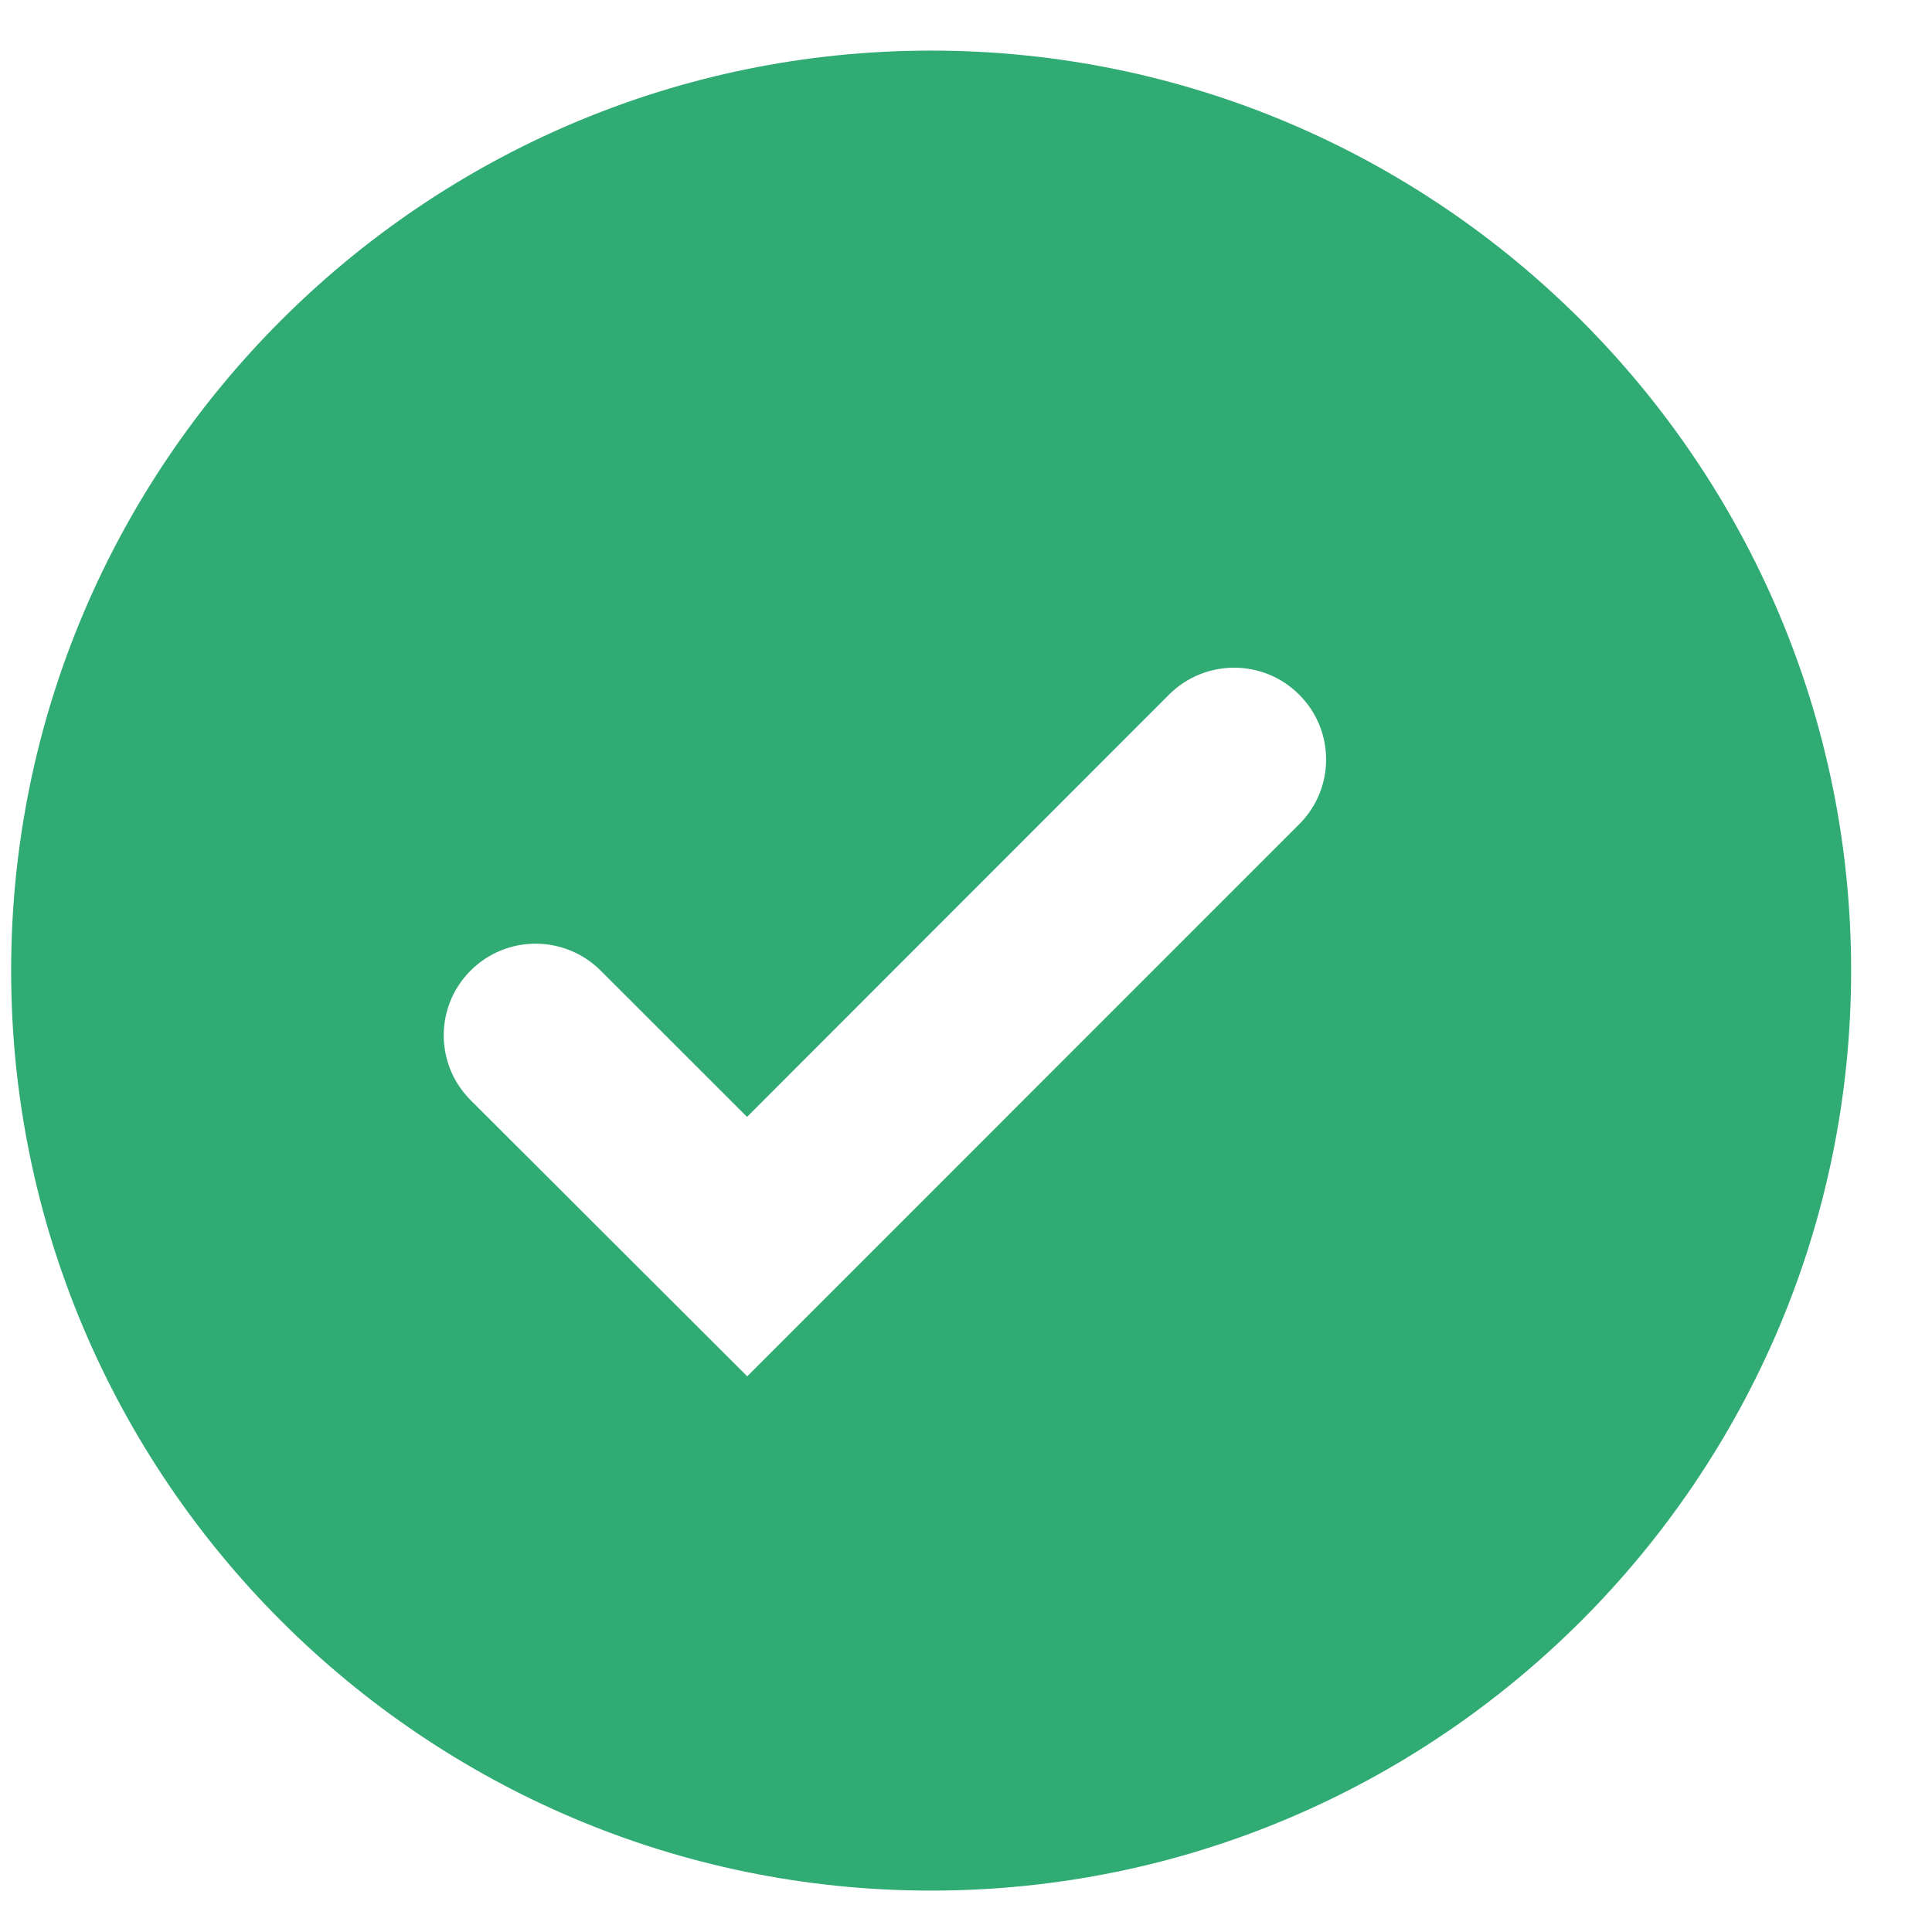
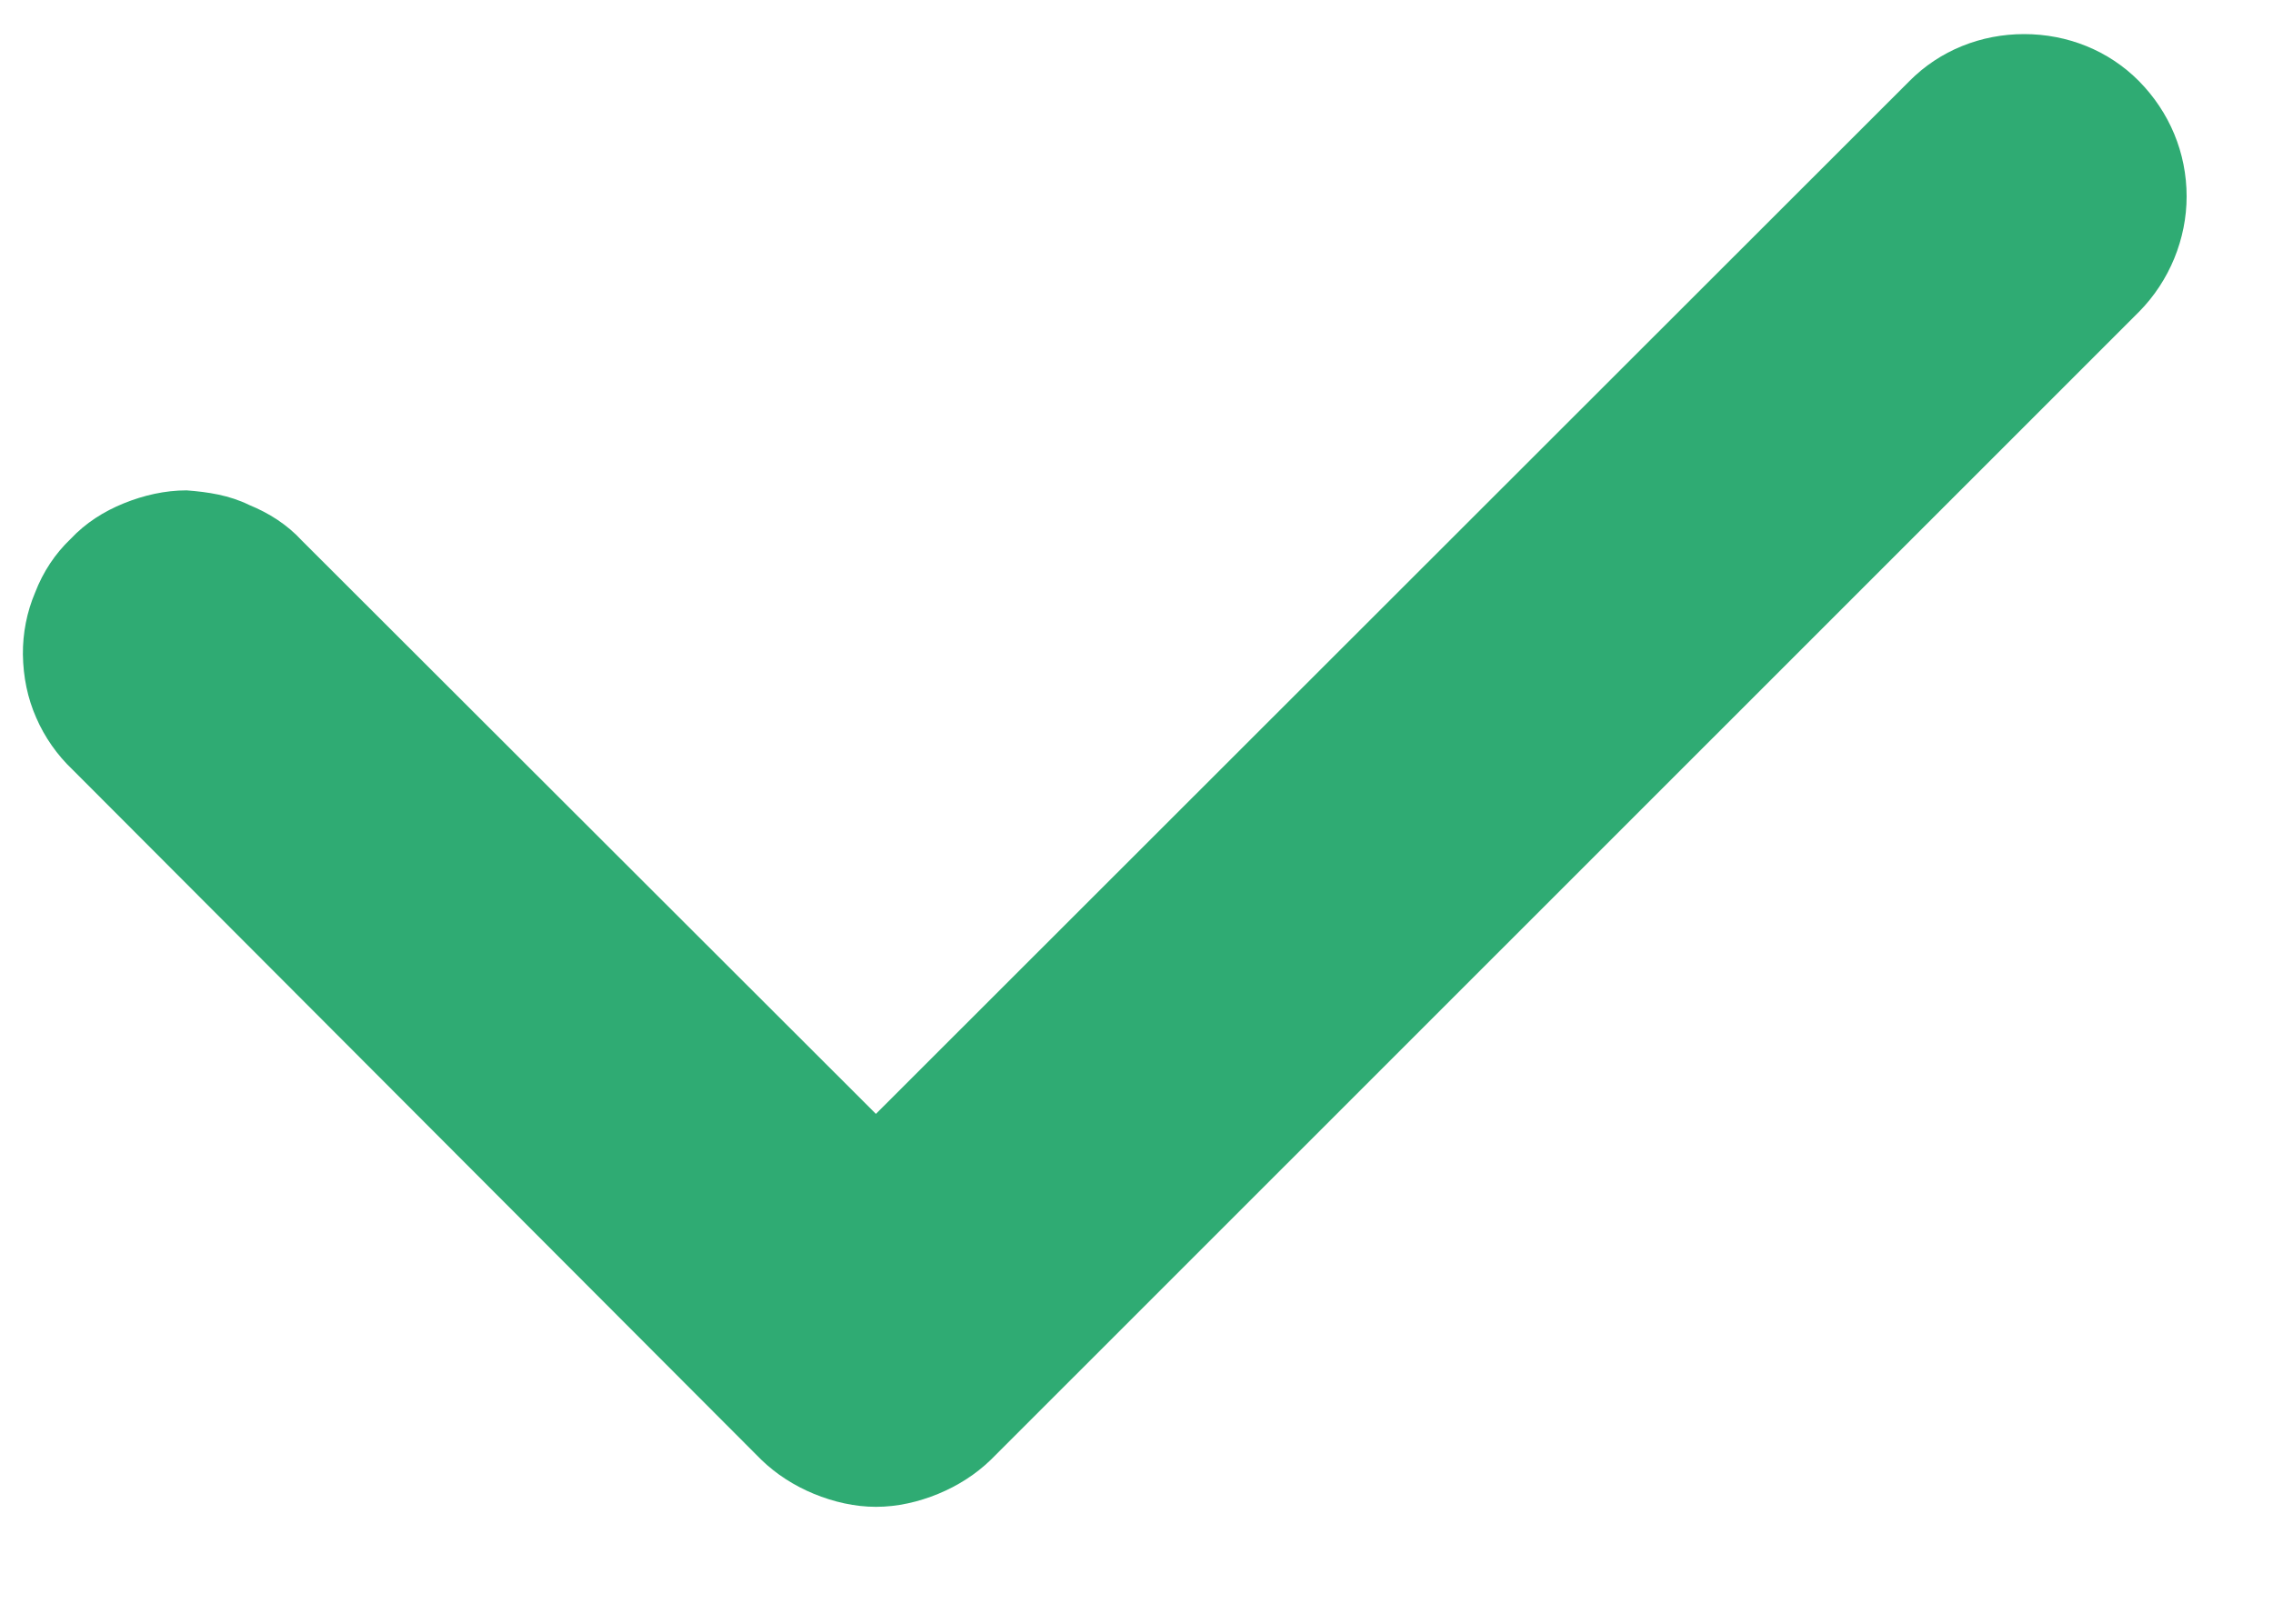
- <svg xmlns="http://www.w3.org/2000/svg" width="21" height="21" viewBox="0 0 21 21" fill="none">
-   <path d="M10.121 0.55C4.607 0.55 0.121 5.04 0.121 10.55C0.121 16.06 4.607 20.55 10.121 20.55C15.635 20.55 20.121 16.06 20.121 10.55C20.121 5.04 15.635 0.55 10.121 0.55ZM8.122 14.96L5.117 11.96C4.726 11.57 4.725 10.94 5.115 10.55C5.505 10.16 6.138 10.16 6.529 10.55L8.12 12.14L12.707 7.55C13.098 7.16 13.731 7.16 14.121 7.55C14.512 7.94 14.512 8.57 14.121 8.96L8.122 14.96Z" fill="#2FAB73" />
+ <svg xmlns="http://www.w3.org/2000/svg" width="14" height="10" viewBox="0 0 14 10" fill="none">
+   <path d="M5.396 9.28C5.265 9.28 5.135 9.25 5.013 9.2C4.892 9.15 4.782 9.08 4.689 8.99L0.447 4.74C0.352 4.65 0.275 4.54 0.223 4.42C0.17 4.3 0.143 4.17 0.141 4.03C0.14 3.9 0.165 3.77 0.216 3.65C0.266 3.52 0.34 3.41 0.434 3.32C0.528 3.22 0.639 3.15 0.762 3.1C0.885 3.05 1.017 3.02 1.149 3.02C1.282 3.03 1.413 3.05 1.535 3.11C1.657 3.16 1.768 3.23 1.86 3.33L5.395 6.86L11.76 0.5C11.948 0.31 12.202 0.21 12.467 0.21C12.733 0.21 12.987 0.31 13.175 0.5C13.362 0.69 13.468 0.94 13.468 1.21C13.468 1.47 13.363 1.73 13.175 1.92L6.103 8.99C6.01 9.08 5.9 9.15 5.779 9.2C5.657 9.25 5.527 9.28 5.396 9.28Z" fill="#2FAB73" />
</svg>
